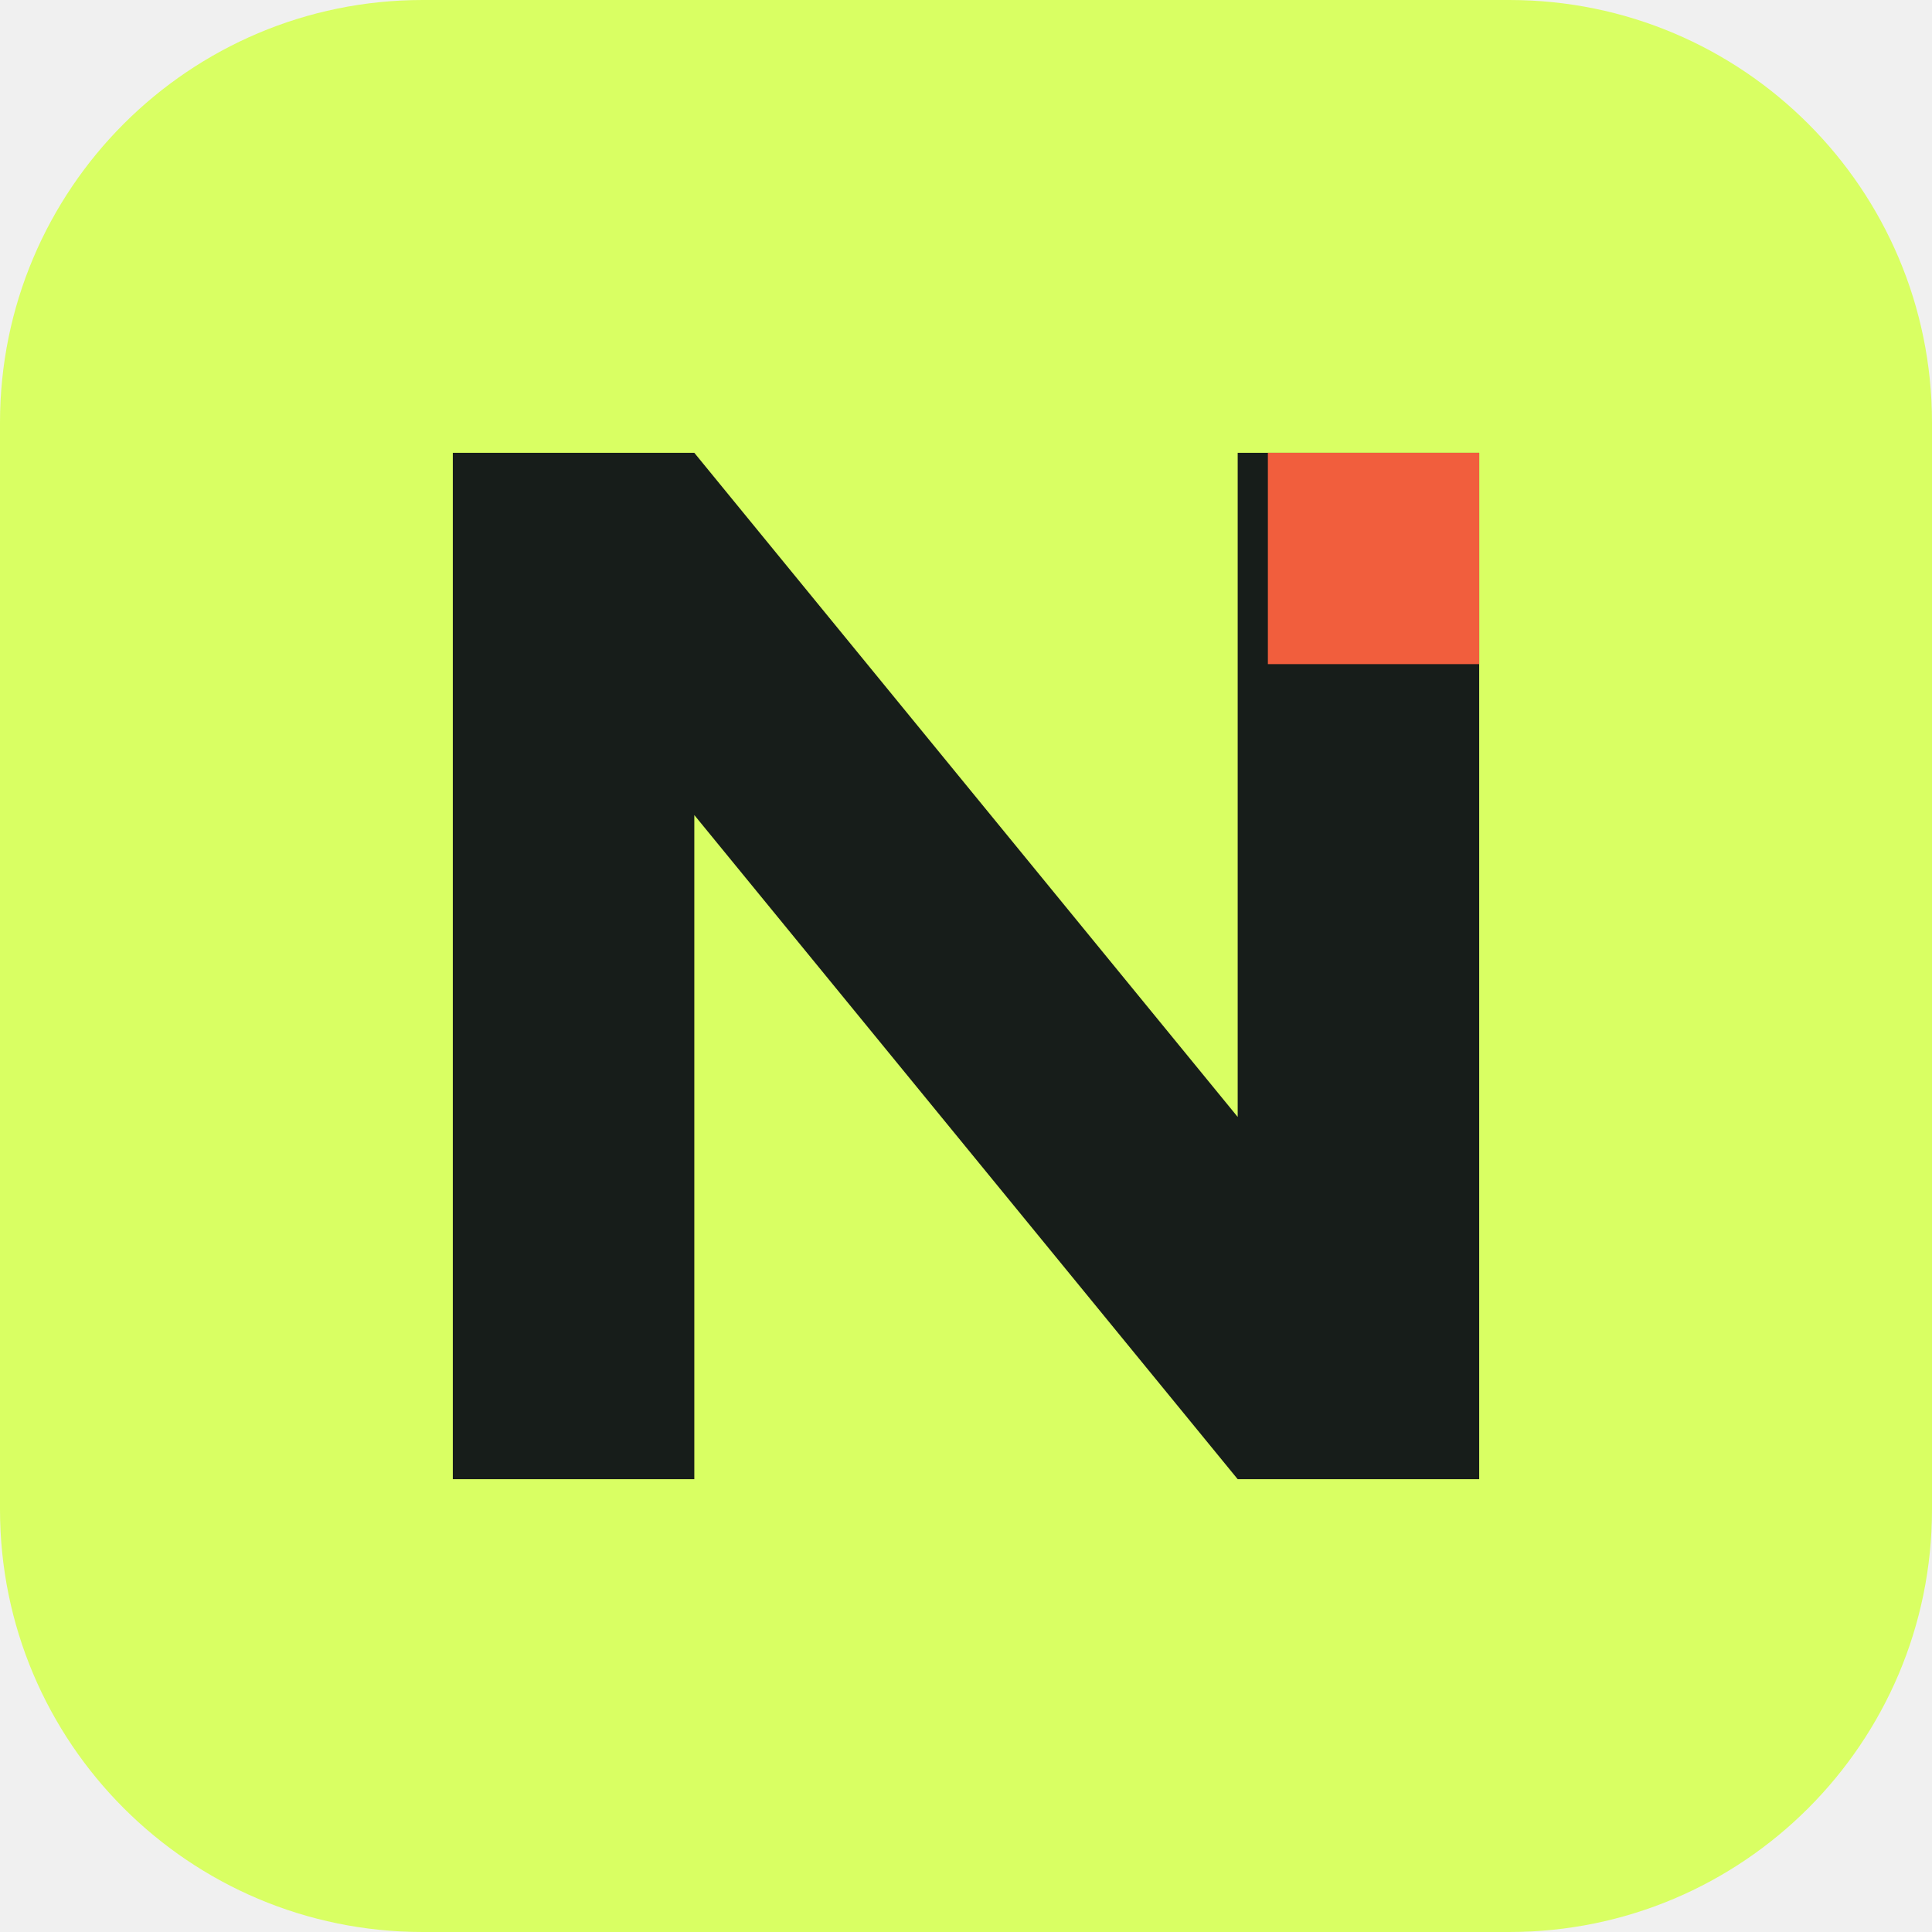
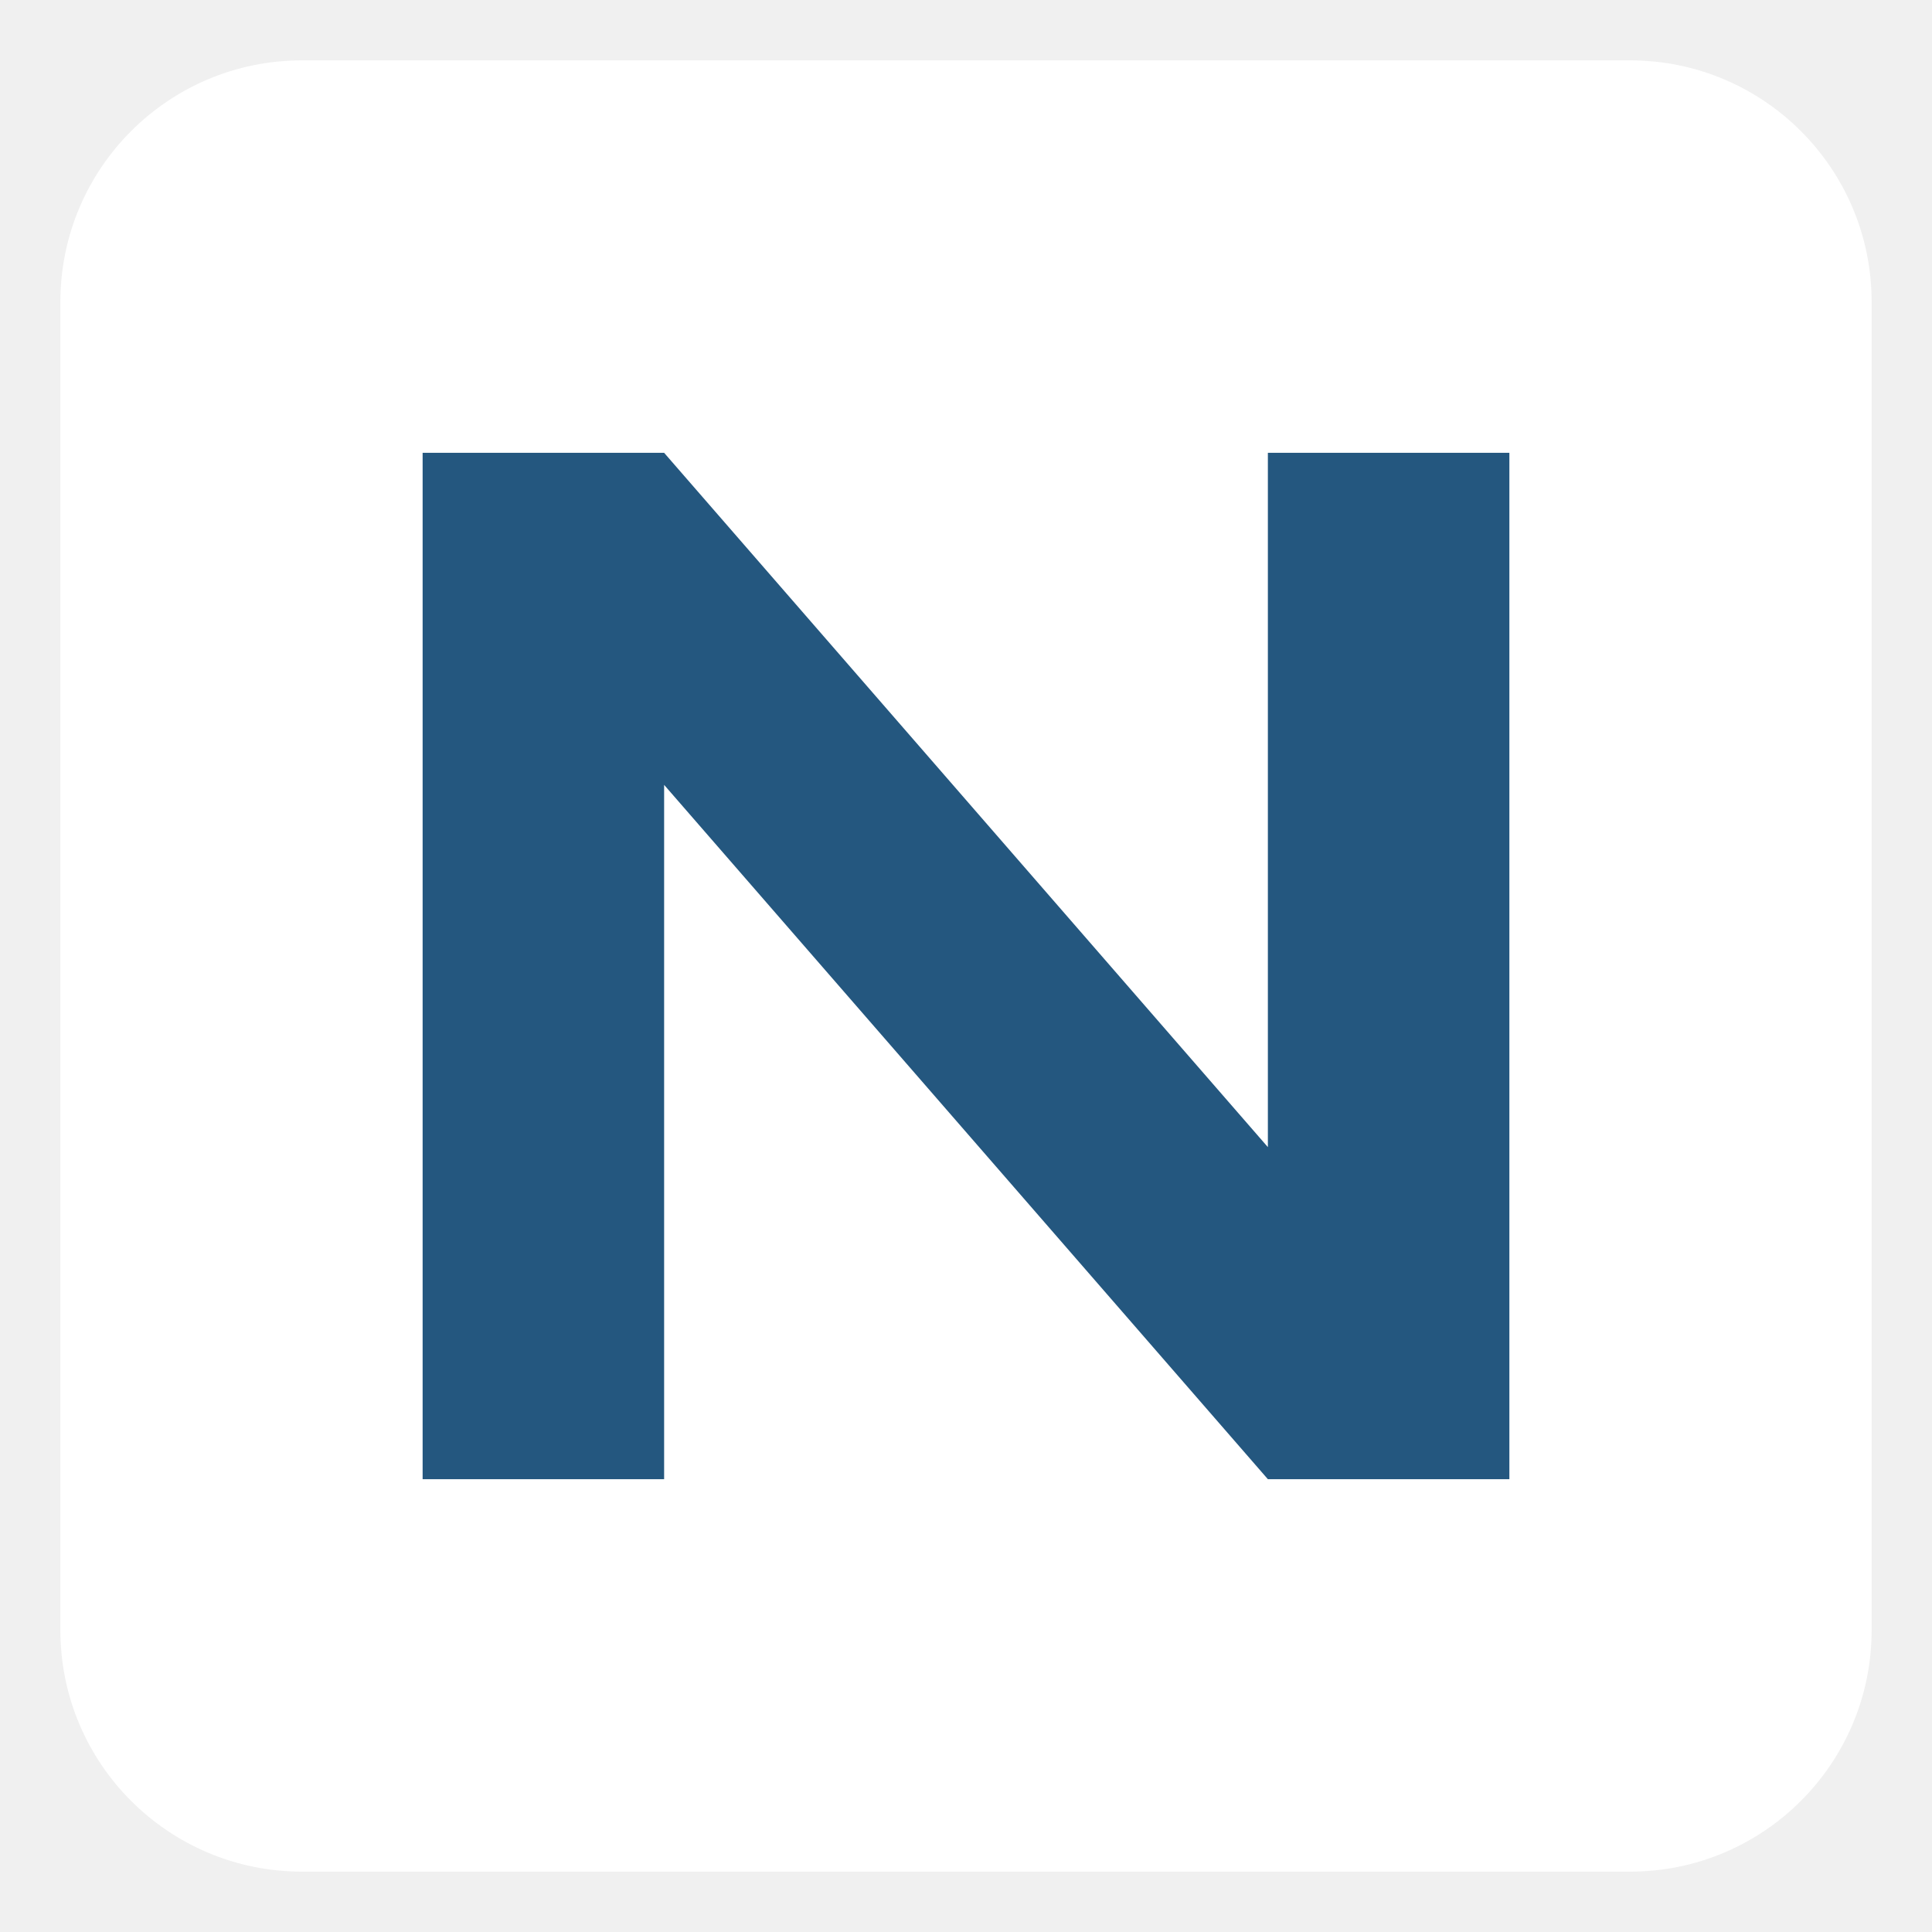
<svg xmlns="http://www.w3.org/2000/svg" viewBox="0 0 64 64" role="img" aria-label="NEXUS">
-   <rect width="64" height="64" rx="14" fill="#d9ff63" />
-   <path d="M15 49V15h8l18 22V15h8v34h-8L23 27v22z" fill="#171d1a" />
-   <path d="M42 15h7v7h-7z" fill="#f15e3d" />
+   <rect x="2" y="2" width="60" height="60" rx="8" fill="#ffffff" />
+   <path d="M14 49V15h8l20 23V15h8v34h-8L22 26v23z" fill="#24577f" />
</svg>
